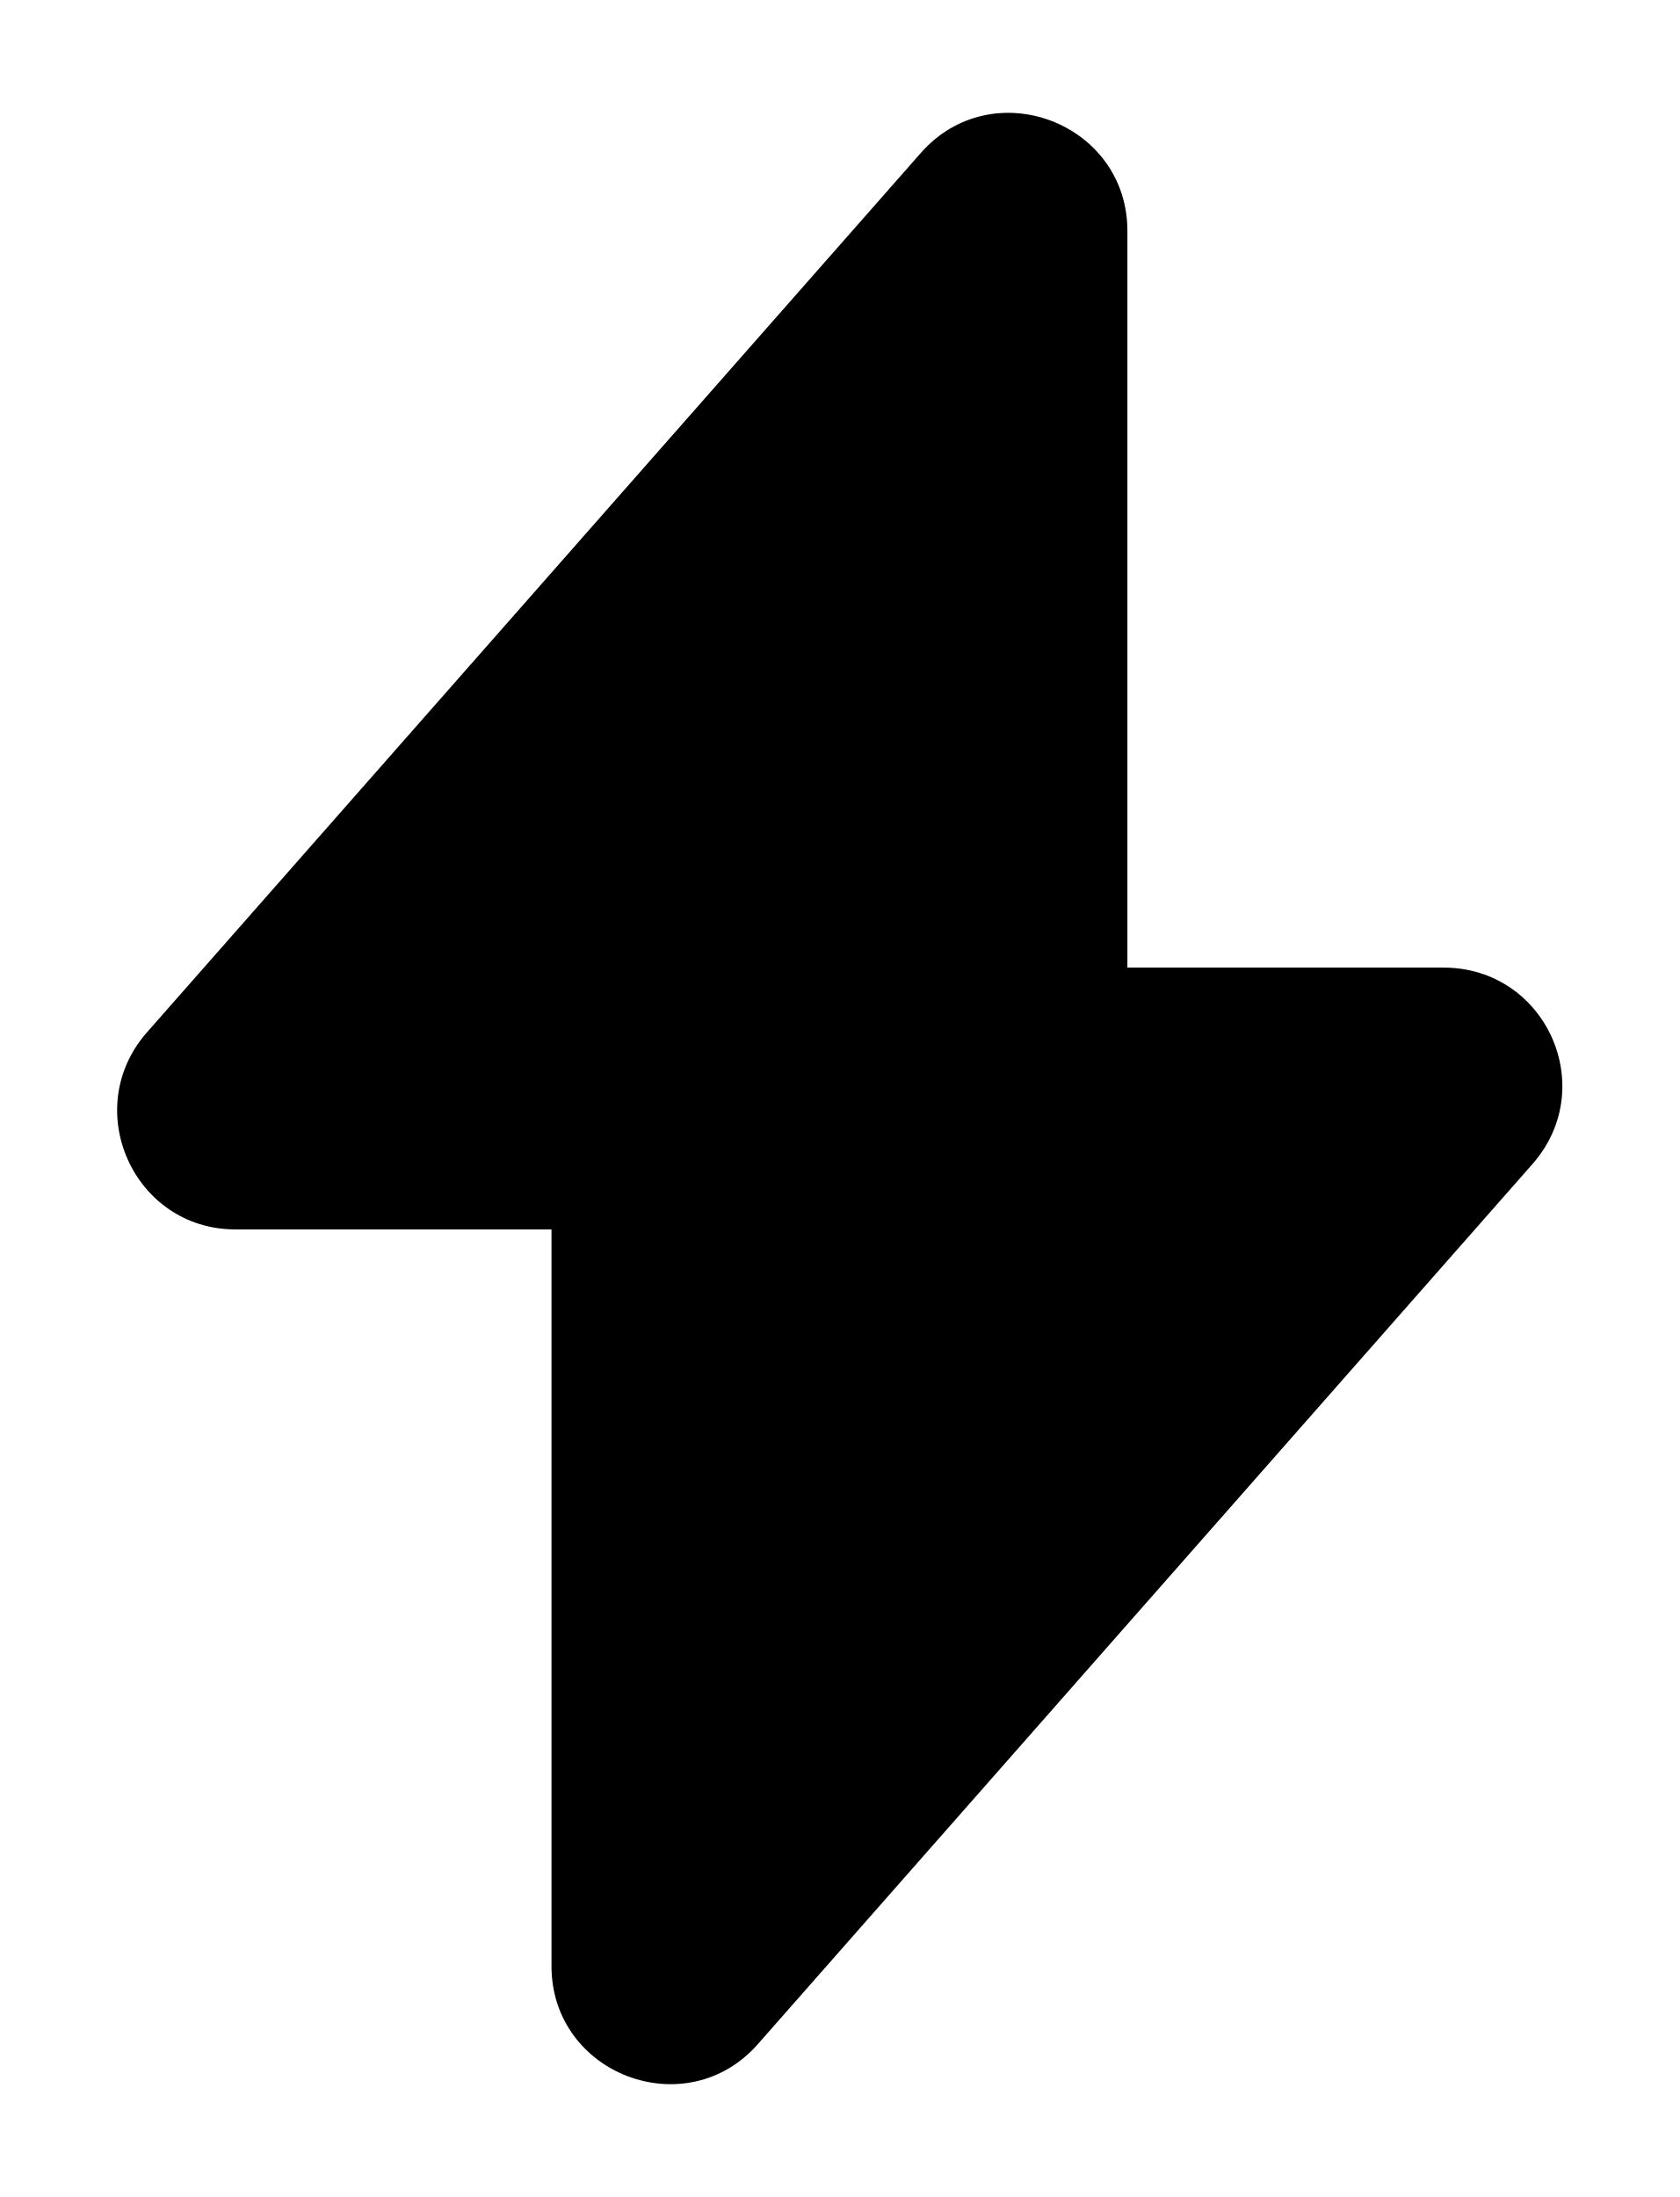
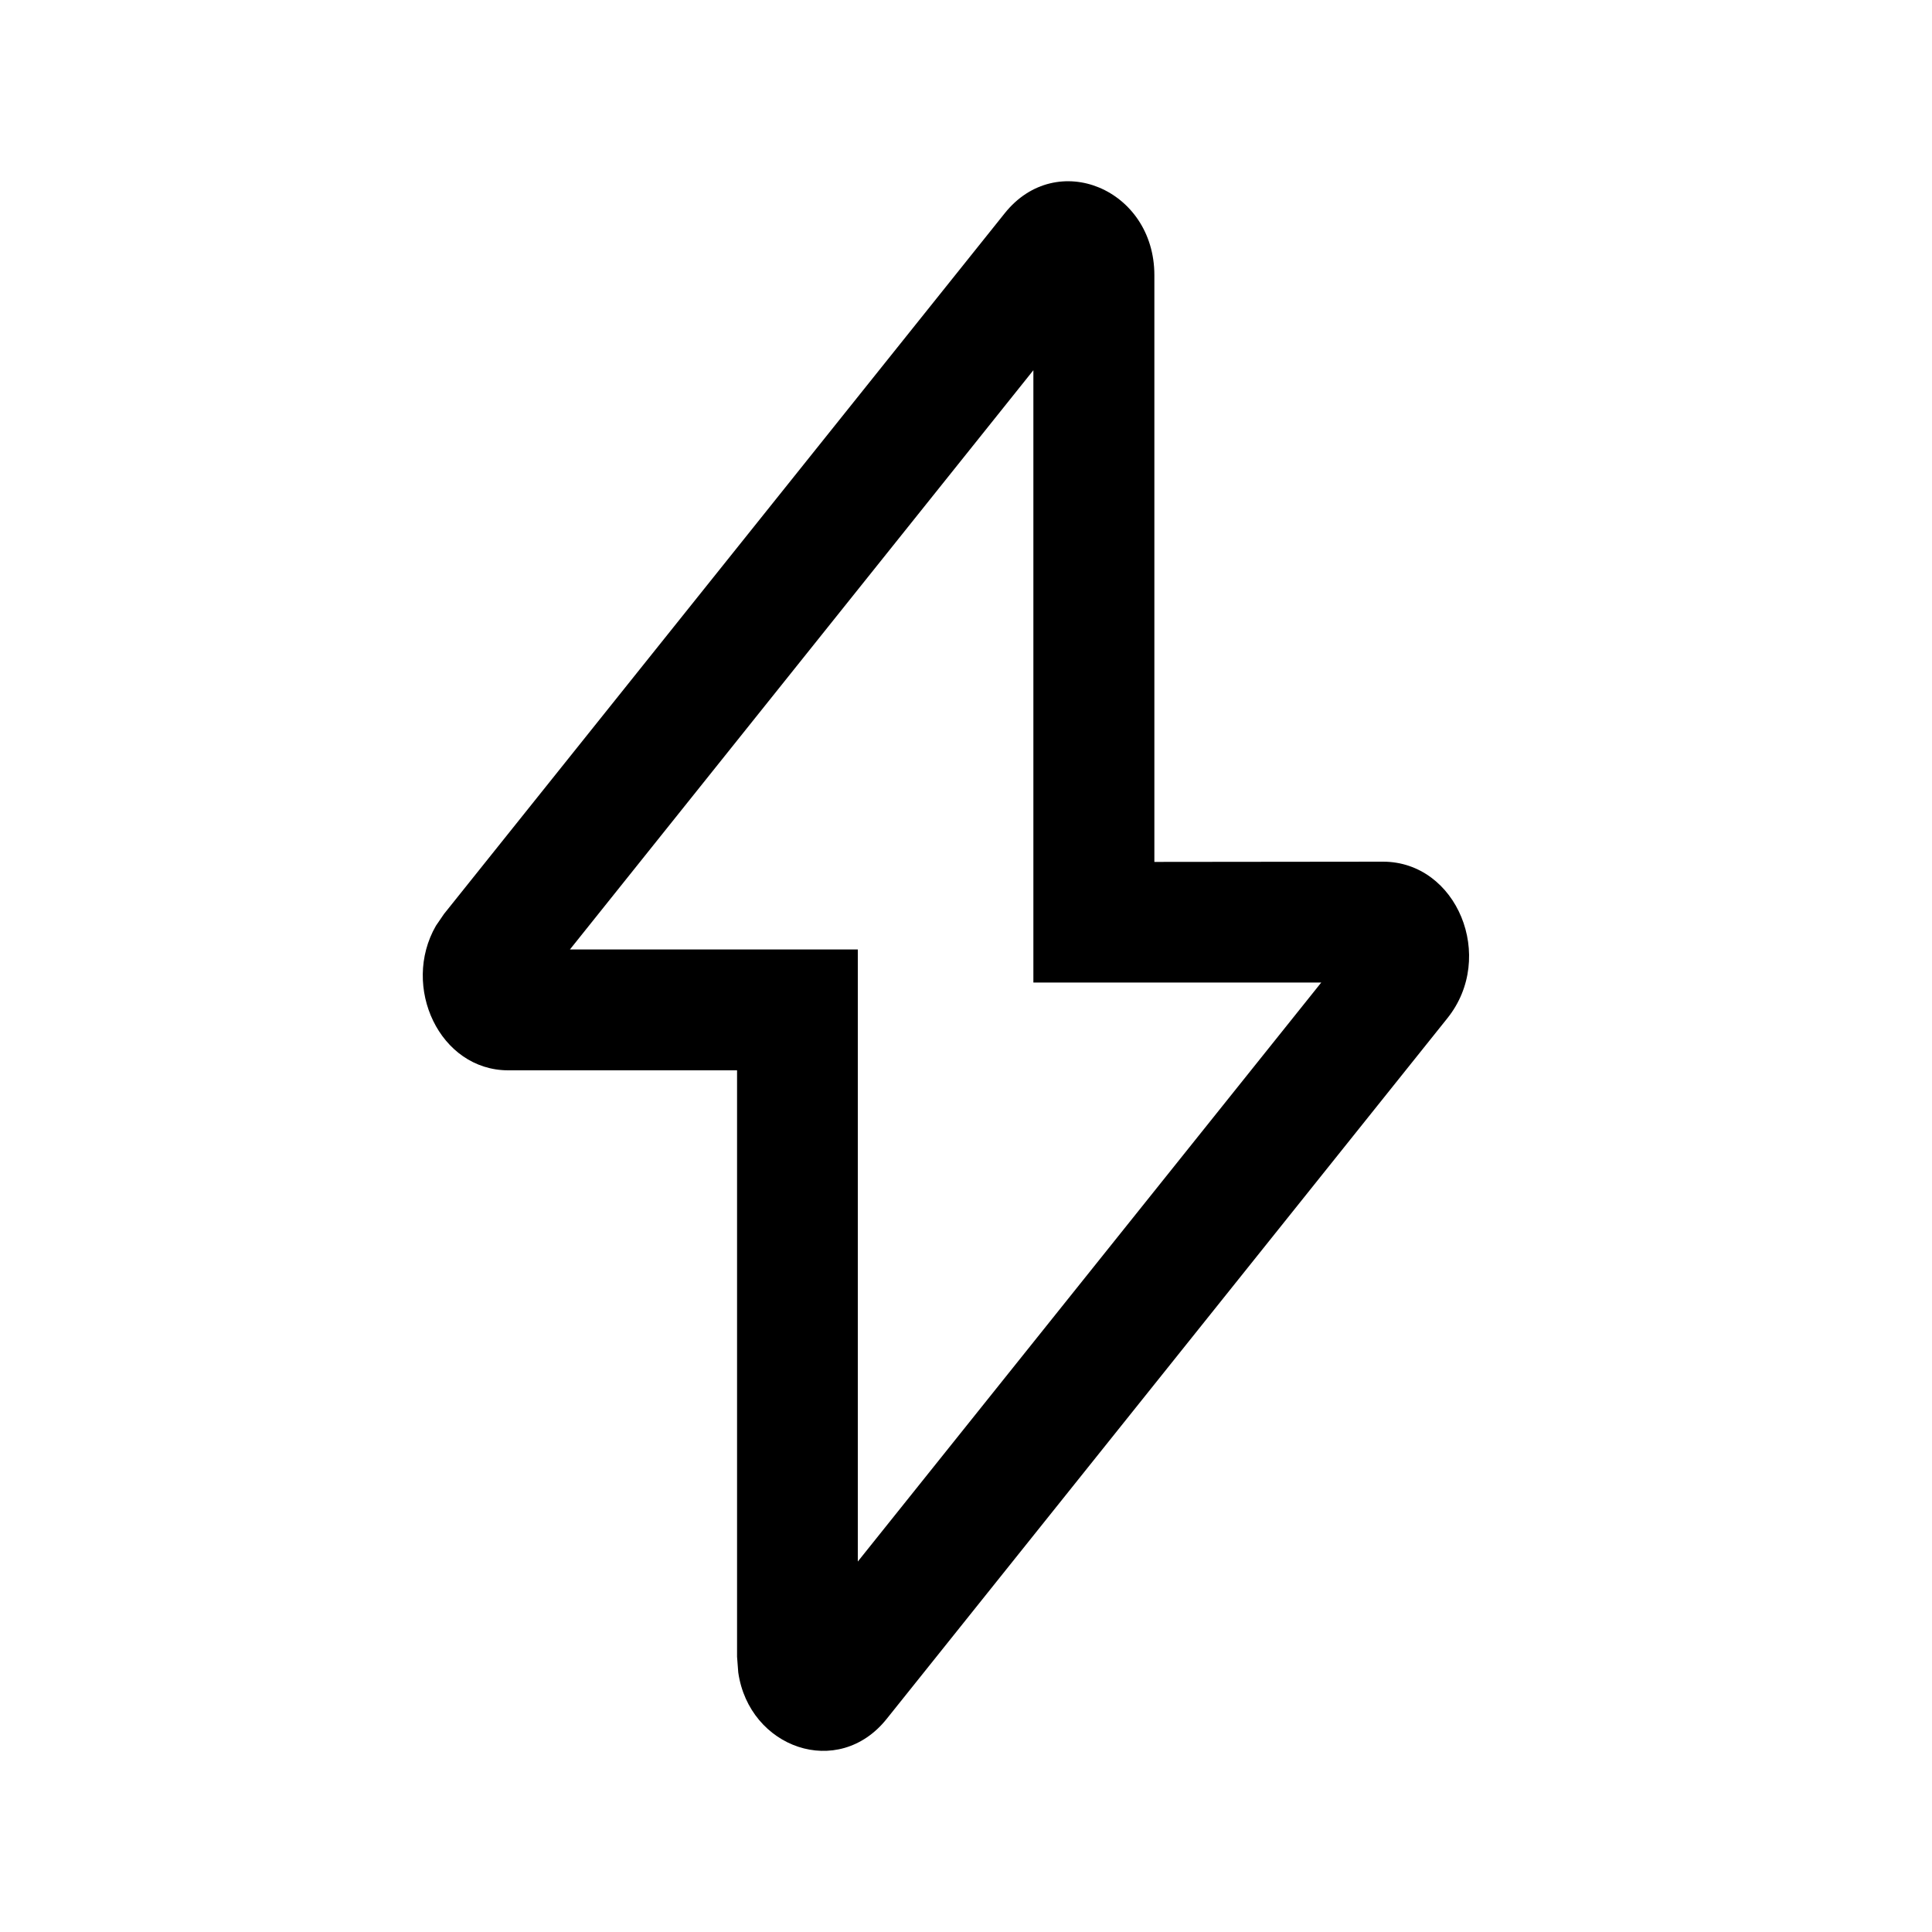
- <svg xmlns="http://www.w3.org/2000/svg" width="13" height="17" viewBox="0 0 13 17">
-   <path d="M1.821 9.513H4.268V15.213C4.268 16.053 5.313 16.448 5.867 15.815L11.86 9.007C12.382 8.413 11.963 7.487 11.171 7.487H8.725V1.787C8.725 0.948 7.68 0.552 7.125 1.185L1.133 7.993C0.618 8.587 1.038 9.513 1.821 9.513Z" />
+ <svg xmlns="http://www.w3.org/2000/svg" viewBox="0 0 16 16">
+   <path d="M8.558 3.066 4.72 7.863h2.384v5.069l3.838-4.795H8.558zm2.896 4.07c.613.001.938.79.533 1.296l-4.643 5.802c-.403.506-1.14.241-1.23-.383l-.01-.13V8.864H4.21c-.57 0-.89-.693-.6-1.197l.067-.098L8.32 1.767c.43-.54 1.24-.202 1.24.512v4.859z" />
</svg>
